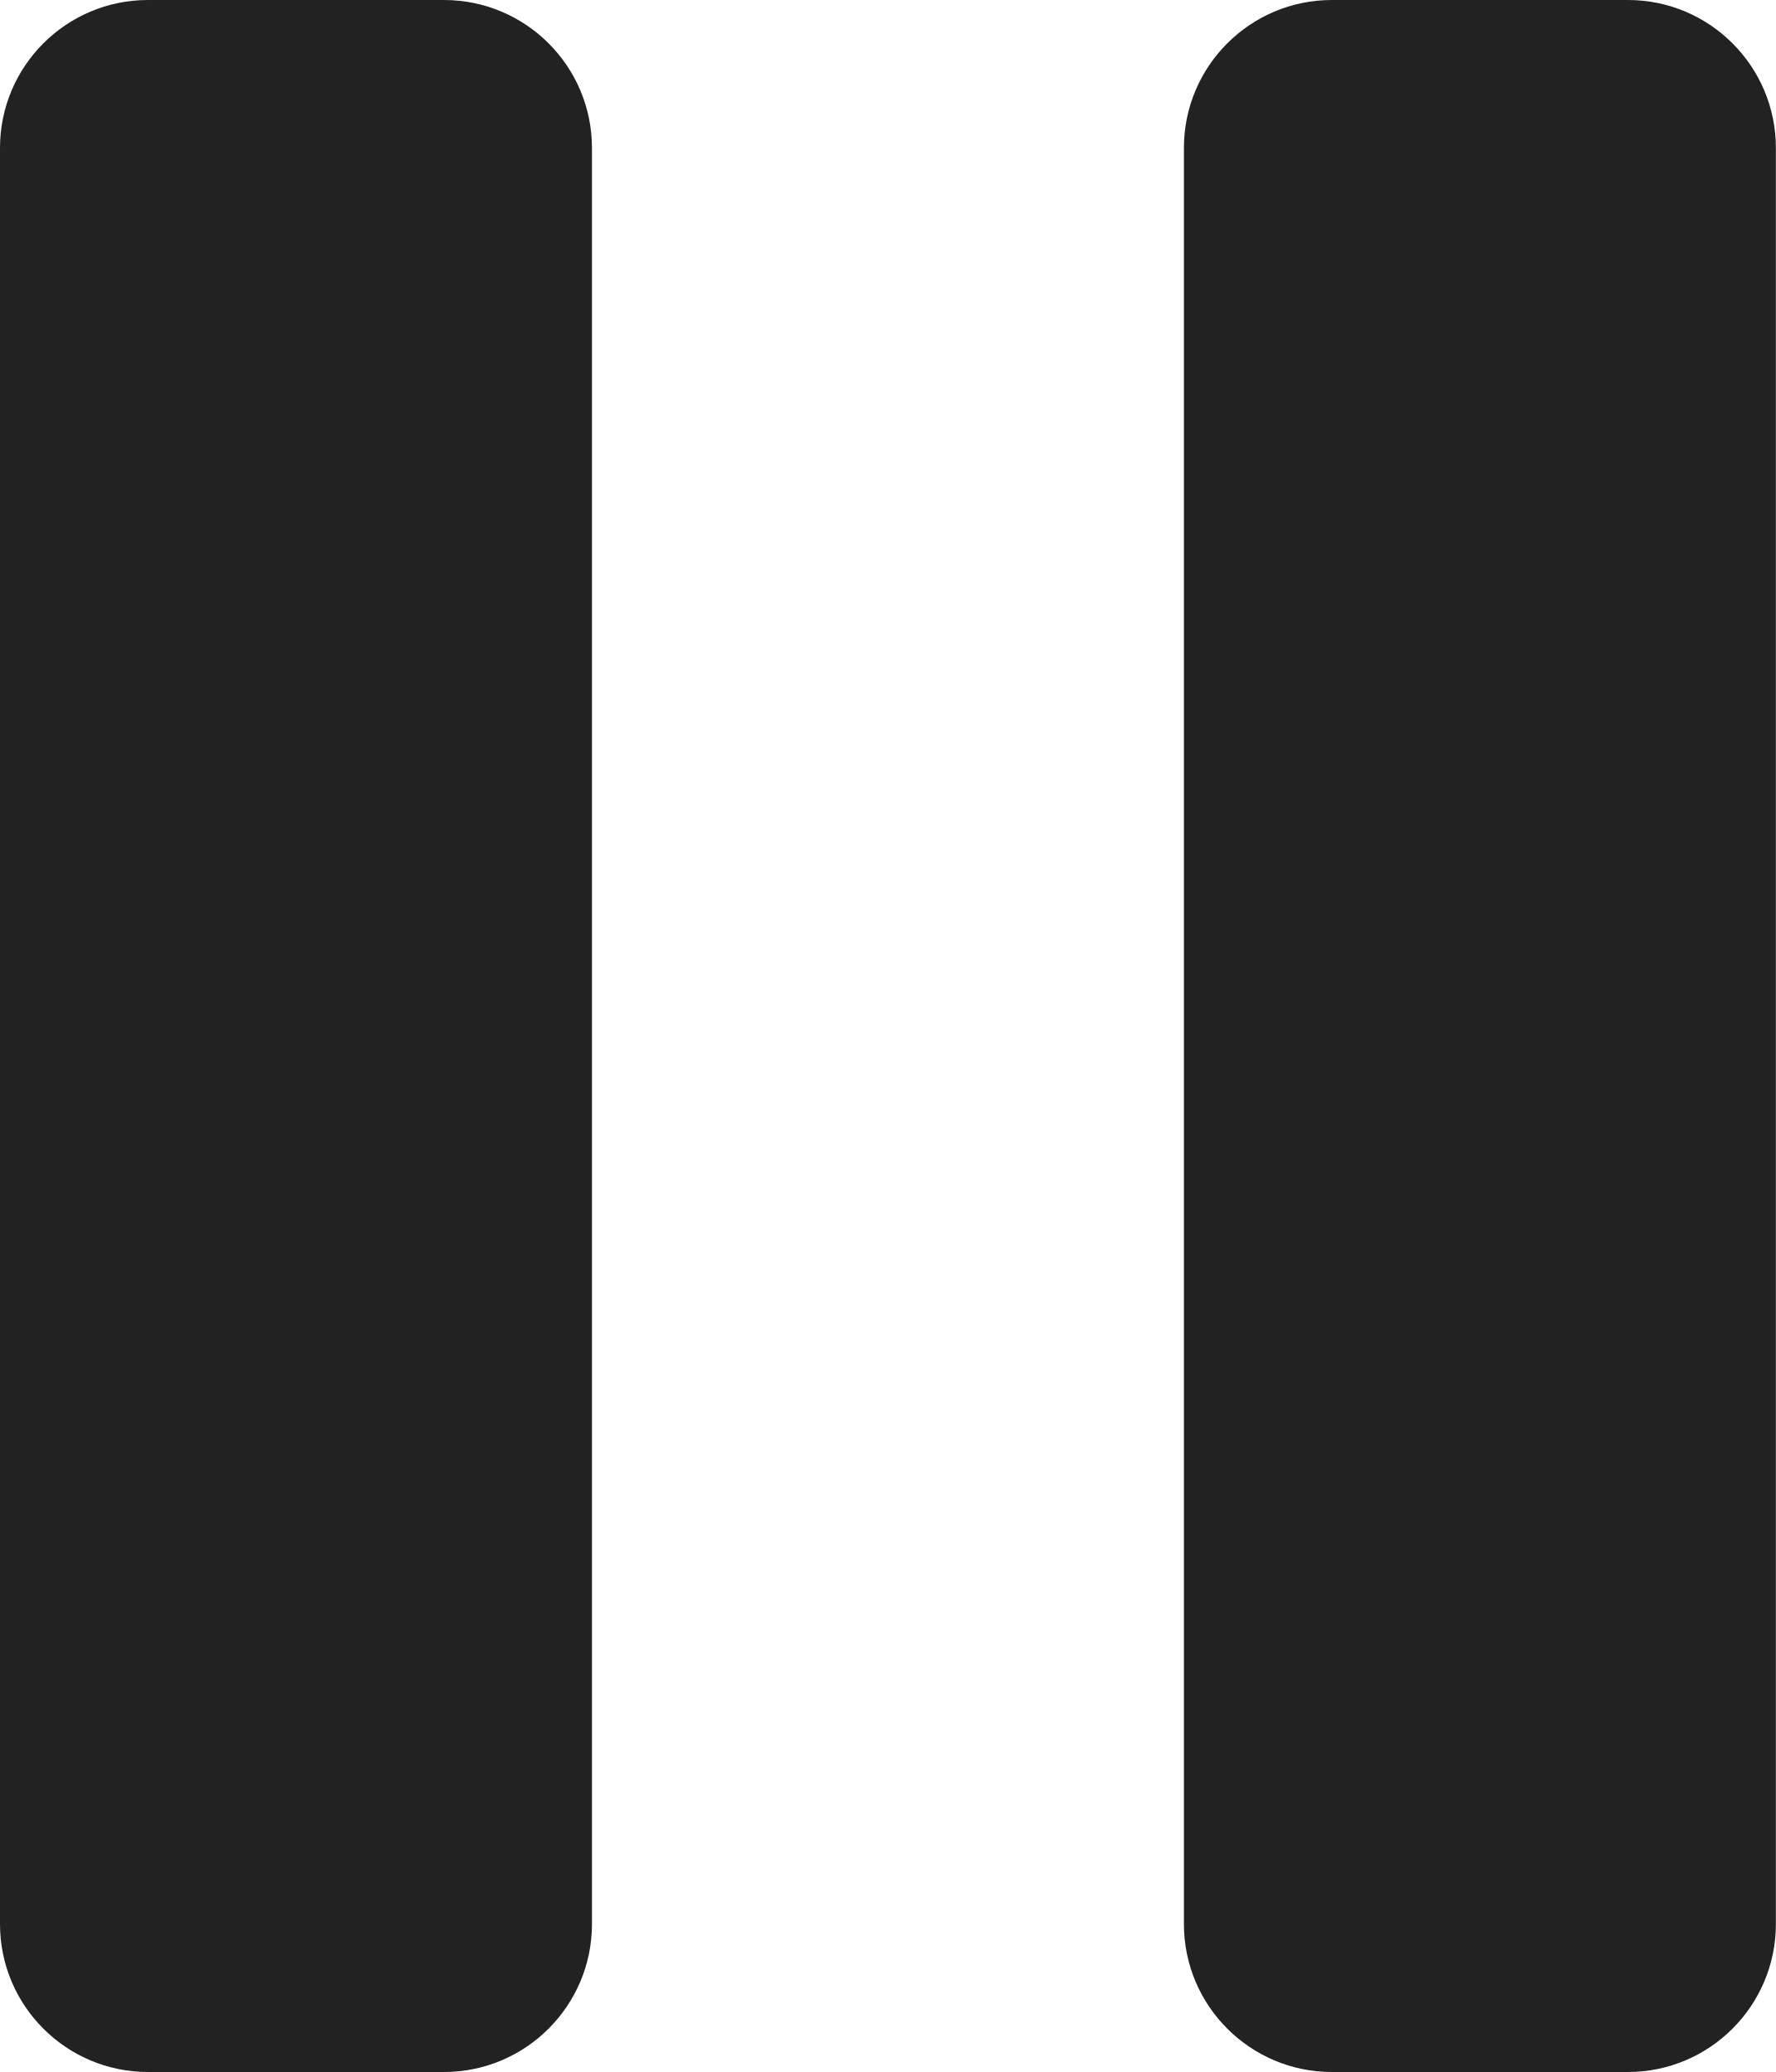
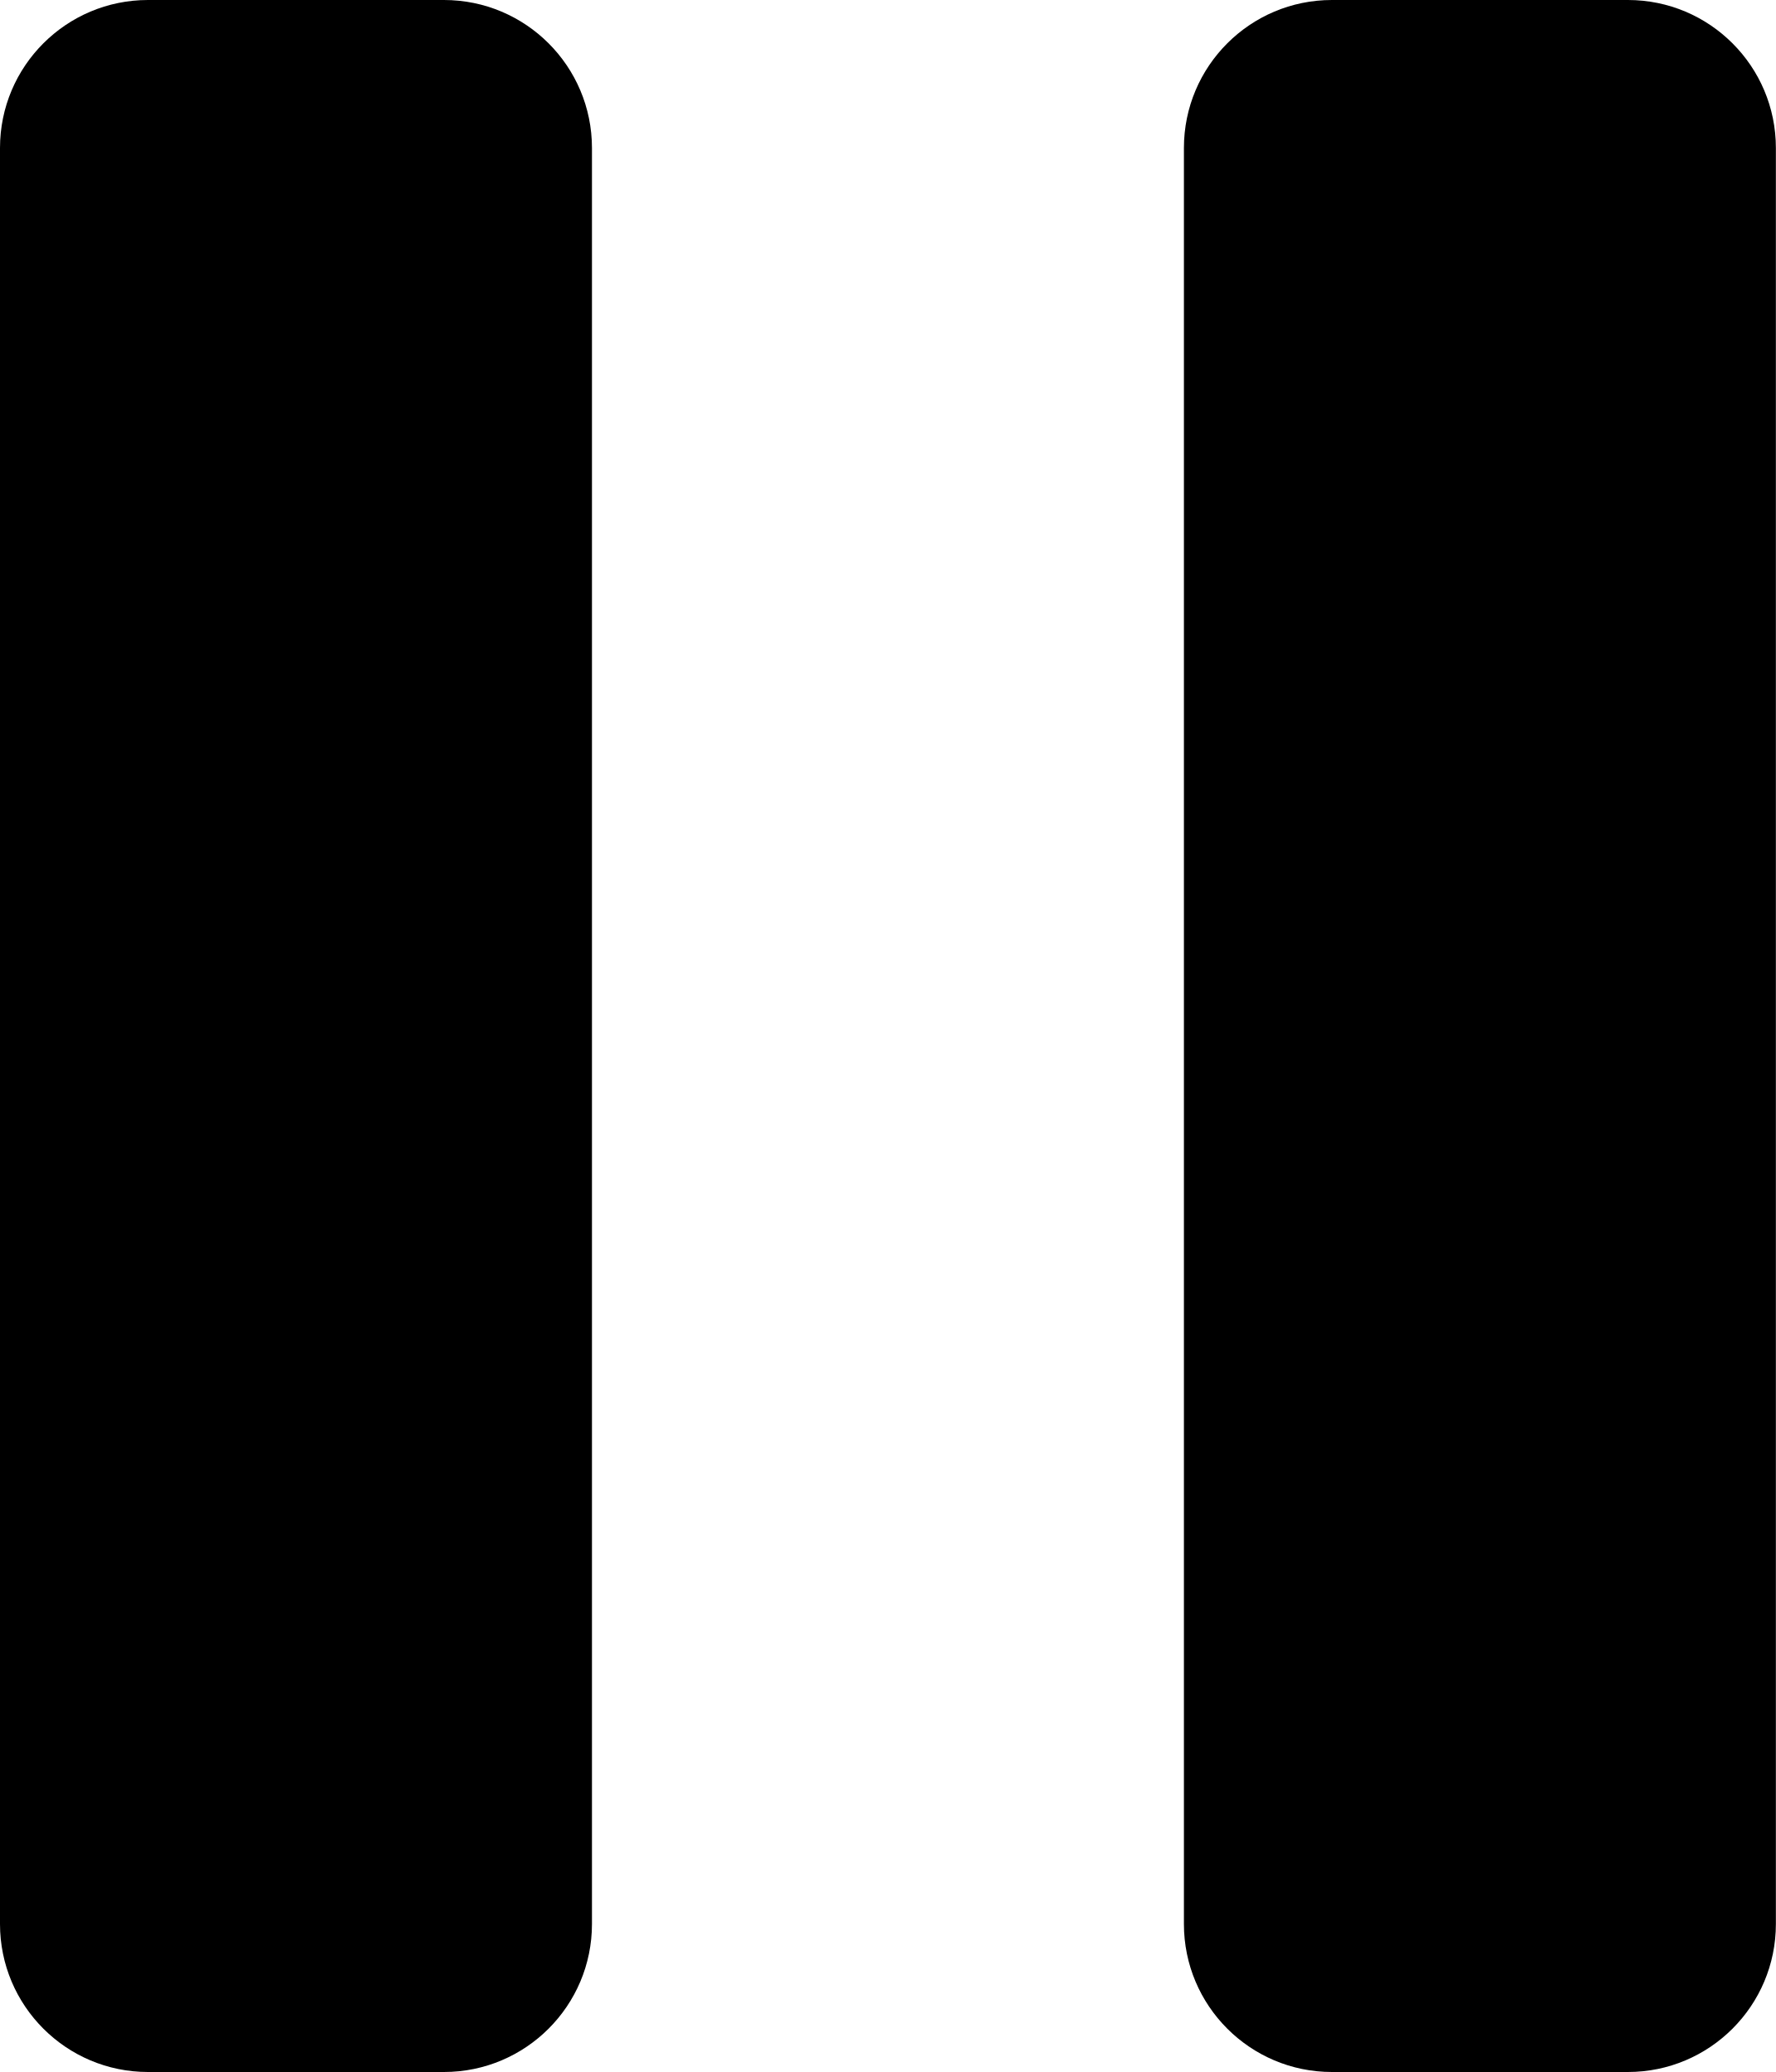
<svg xmlns="http://www.w3.org/2000/svg" width="12" height="14" viewBox="0 0 12 14" fill="none">
-   <rect width="4" height="14" rx="1" fill="#222222" />
-   <rect x="8" width="4" height="14" rx="1" fill="#222222" />
+   <rect width="4" height="14" rx="1" fill="#000000" />
+   <rect x="8" width="4" height="14" rx="1" fill="#000000" />
</svg>
